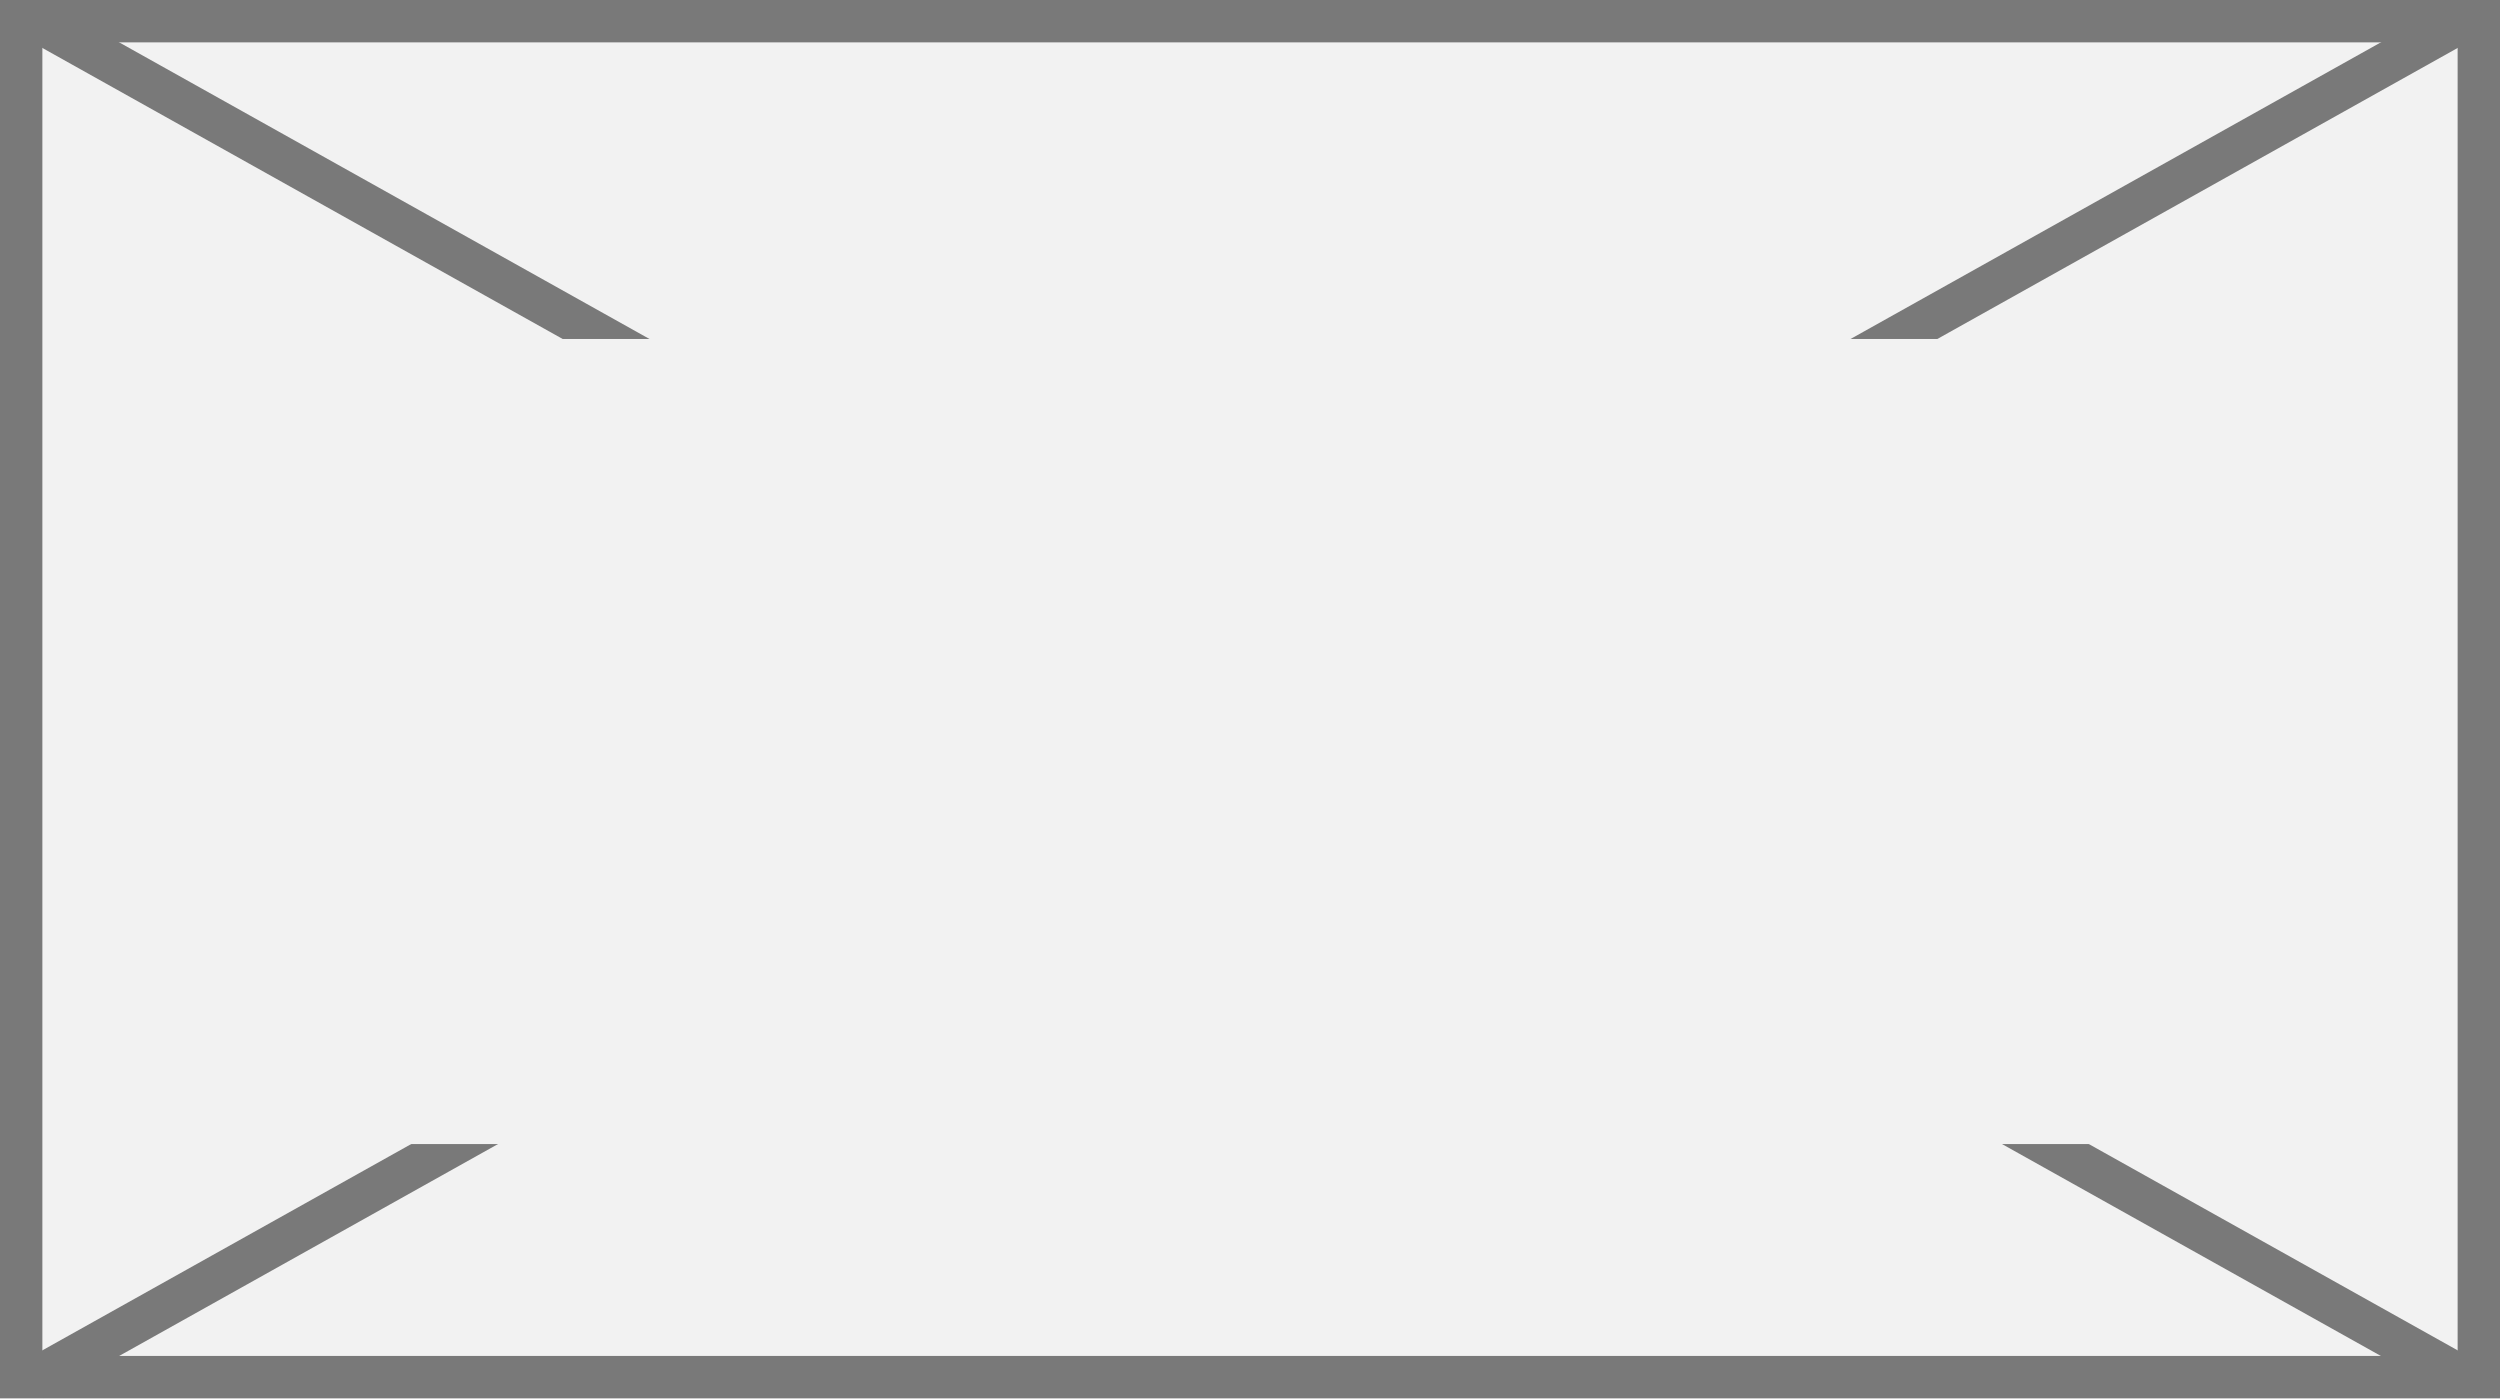
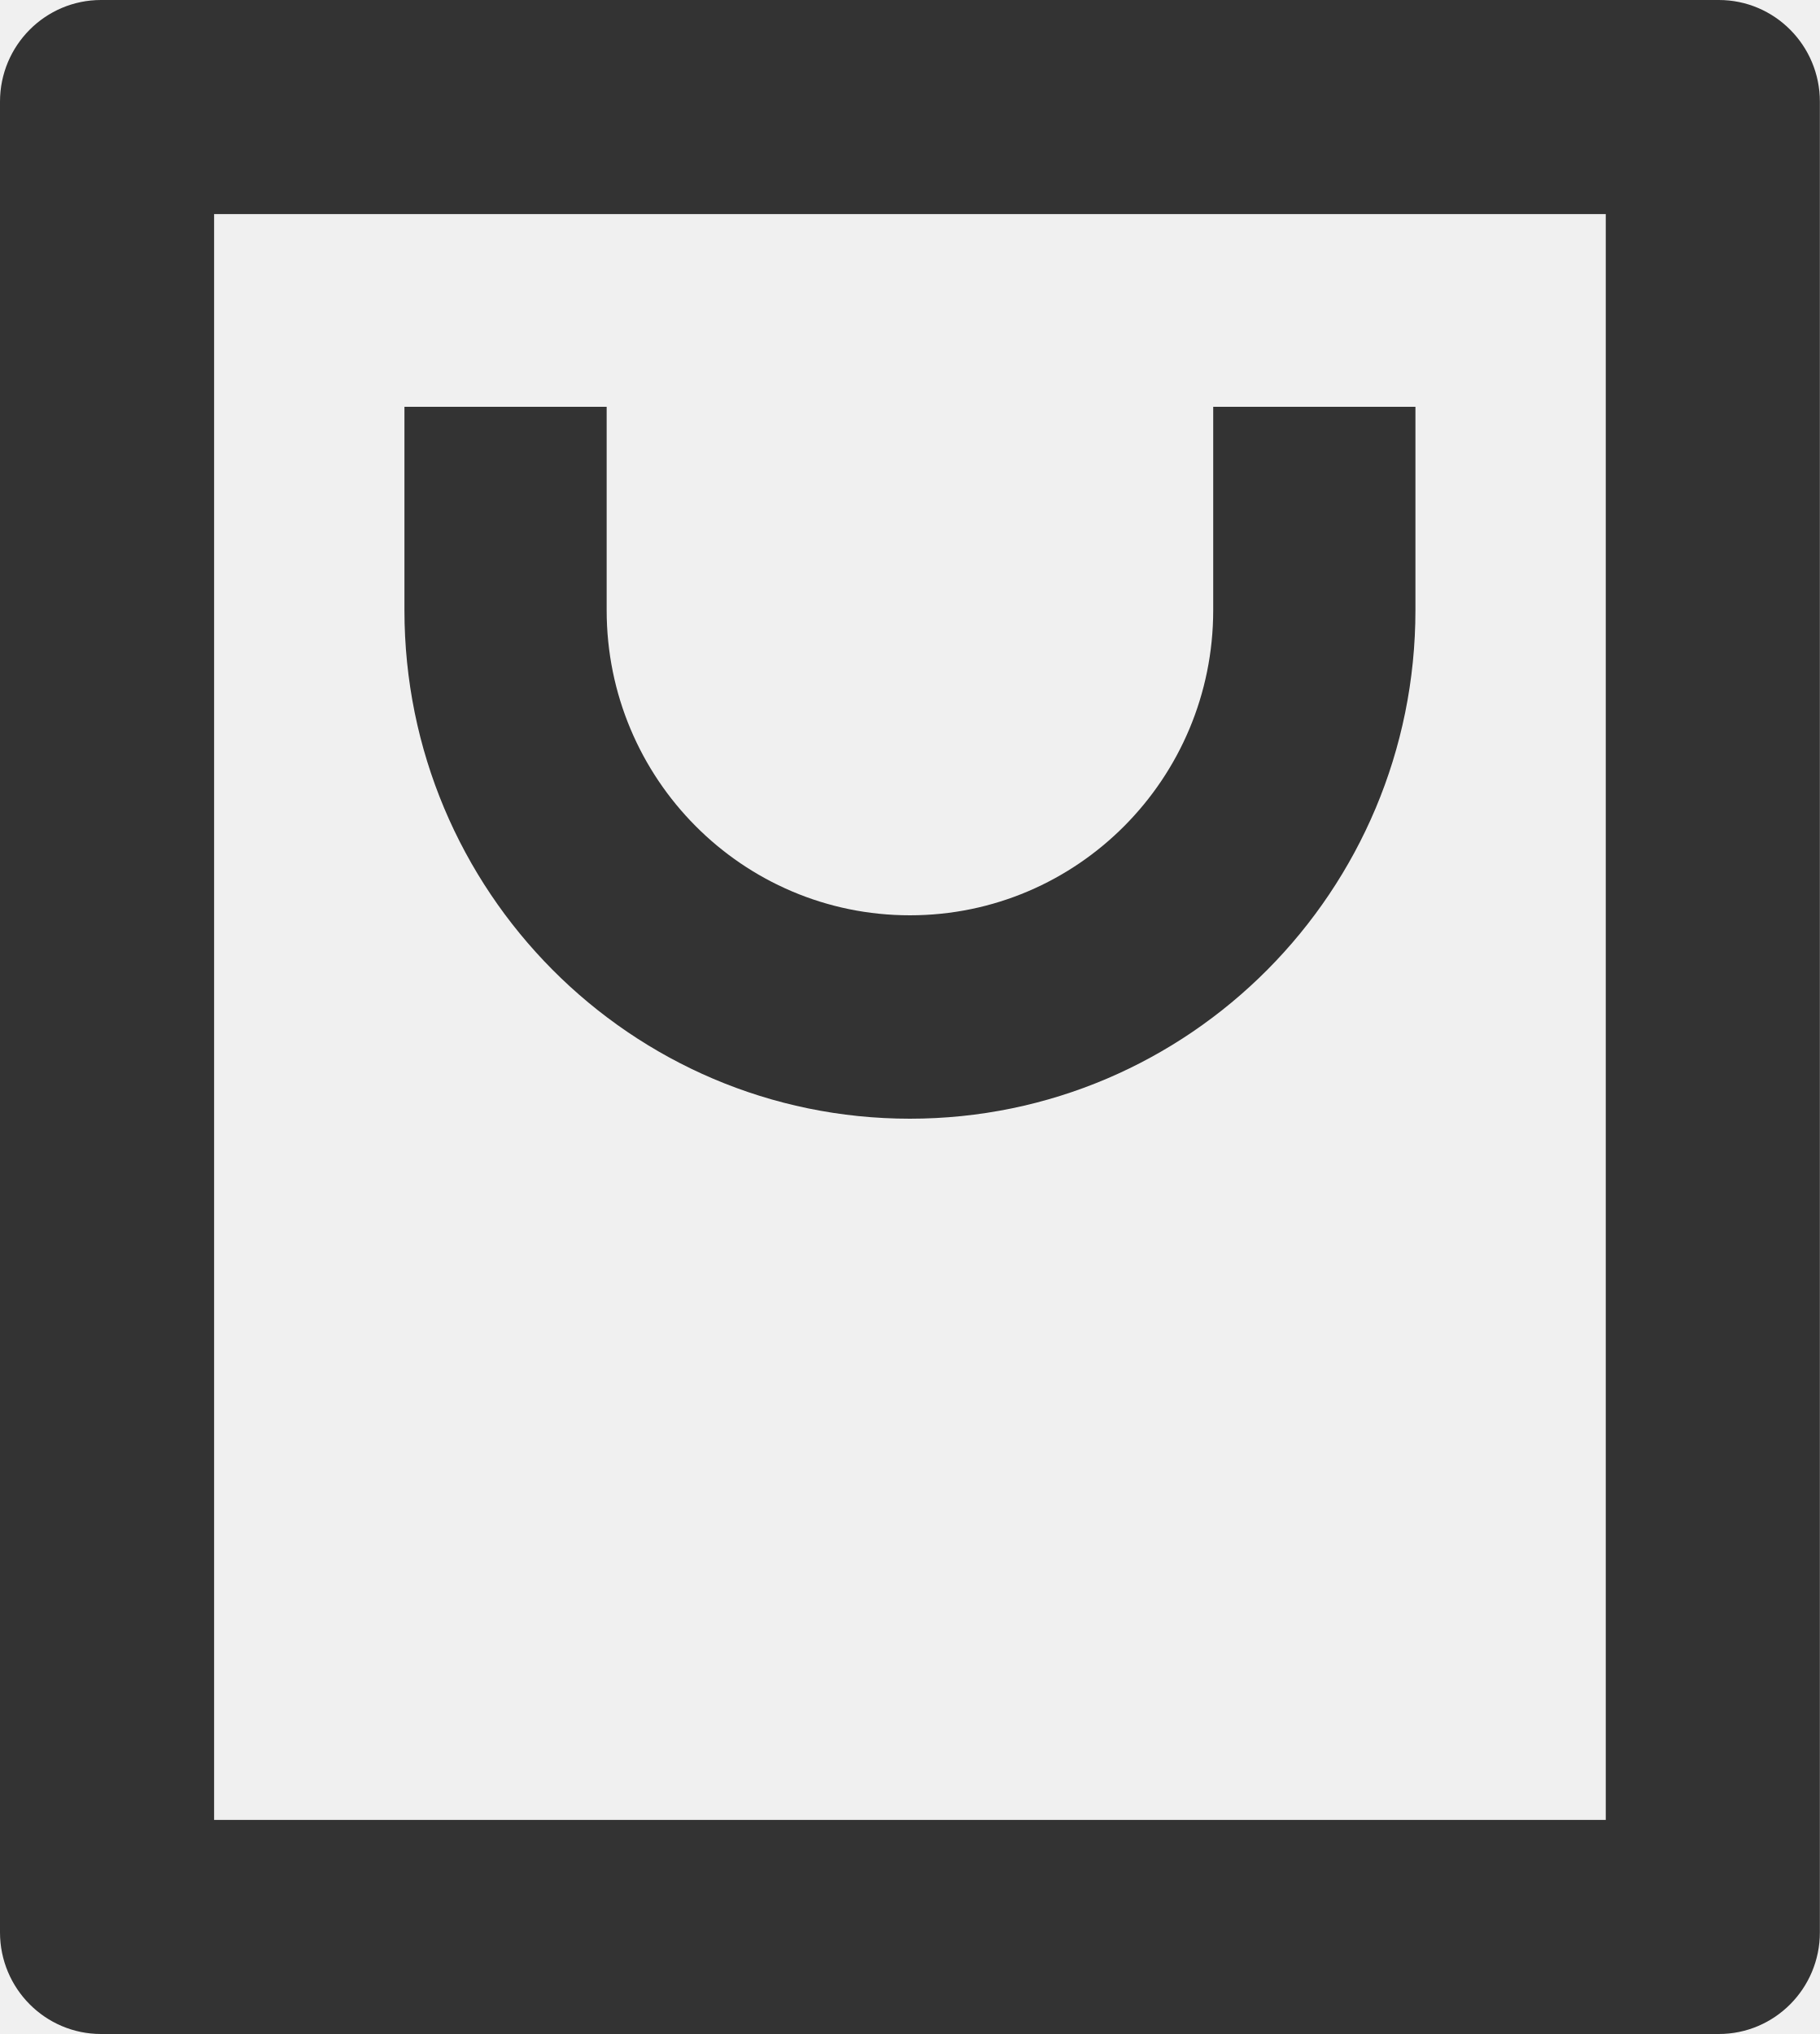
- <svg xmlns="http://www.w3.org/2000/svg" version="1.1" width="59px" height="33px">
-   <defs>
-     <mask fill="white" id="clip202">
-       <path d="M 309.5 517  L 361.5 517  L 361.5 536  L 309.5 536  Z M 305 509  L 364 509  L 364 542  L 305 542  Z " fill-rule="evenodd" />
-     </mask>
-   </defs>
-   <g transform="matrix(1 0 0 1 -305 -509 )">
-     <path d="M 305.5 509.5  L 363.5 509.5  L 363.5 541.5  L 305.5 541.5  L 305.5 509.5  Z " fill-rule="nonzero" fill="#f2f2f2" stroke="none" />
-     <path d="M 305.5 509.5  L 363.5 509.5  L 363.5 541.5  L 305.5 541.5  L 305.5 509.5  Z " stroke-width="1" stroke="#797979" fill="none" />
-     <path d="M 305.78 509.436  L 363.22 541.564  M 363.22 509.436  L 305.78 541.564  " stroke-width="1" stroke="#797979" fill="none" mask="url(#clip202)" />
+ <svg xmlns="http://www.w3.org/2000/svg" version="1.1" width="17px" height="19px">
+   <g transform="matrix(1 0 0 1 -30 -627 )">
+     <path d="M 17 18.05  C 17 18.575  16.577 19  16.056 19  L 0.944 19  C 0.423 19  0 18.575  0 18.05  L 0 0.95  C 0 0.425  0.423 0  0.944 0  L 16.056 0  C 16.577 0  17 0.425  17 0.95  L 17 18.05  Z M 2 17  L 15 17  L 15 2  L 2 2  L 2 17  Z M 3.778 3.8  L 5.667 3.8  L 5.667 5.7  C 5.667 7.274  6.935 8.55  8.5 8.55  C 10.065 8.55  11.333 7.274  11.333 5.7  L 11.333 3.8  L 13.222 3.8  L 13.222 5.7  C 13.222 8.323  11.108 10.45  8.5 10.45  C 5.892 10.45  3.778 8.323  3.778 5.7  L 3.778 3.8  Z " fill-rule="nonzero" fill="#333333" stroke="none" transform="matrix(1 0 0 1 30 627 )" />
  </g>
</svg>
